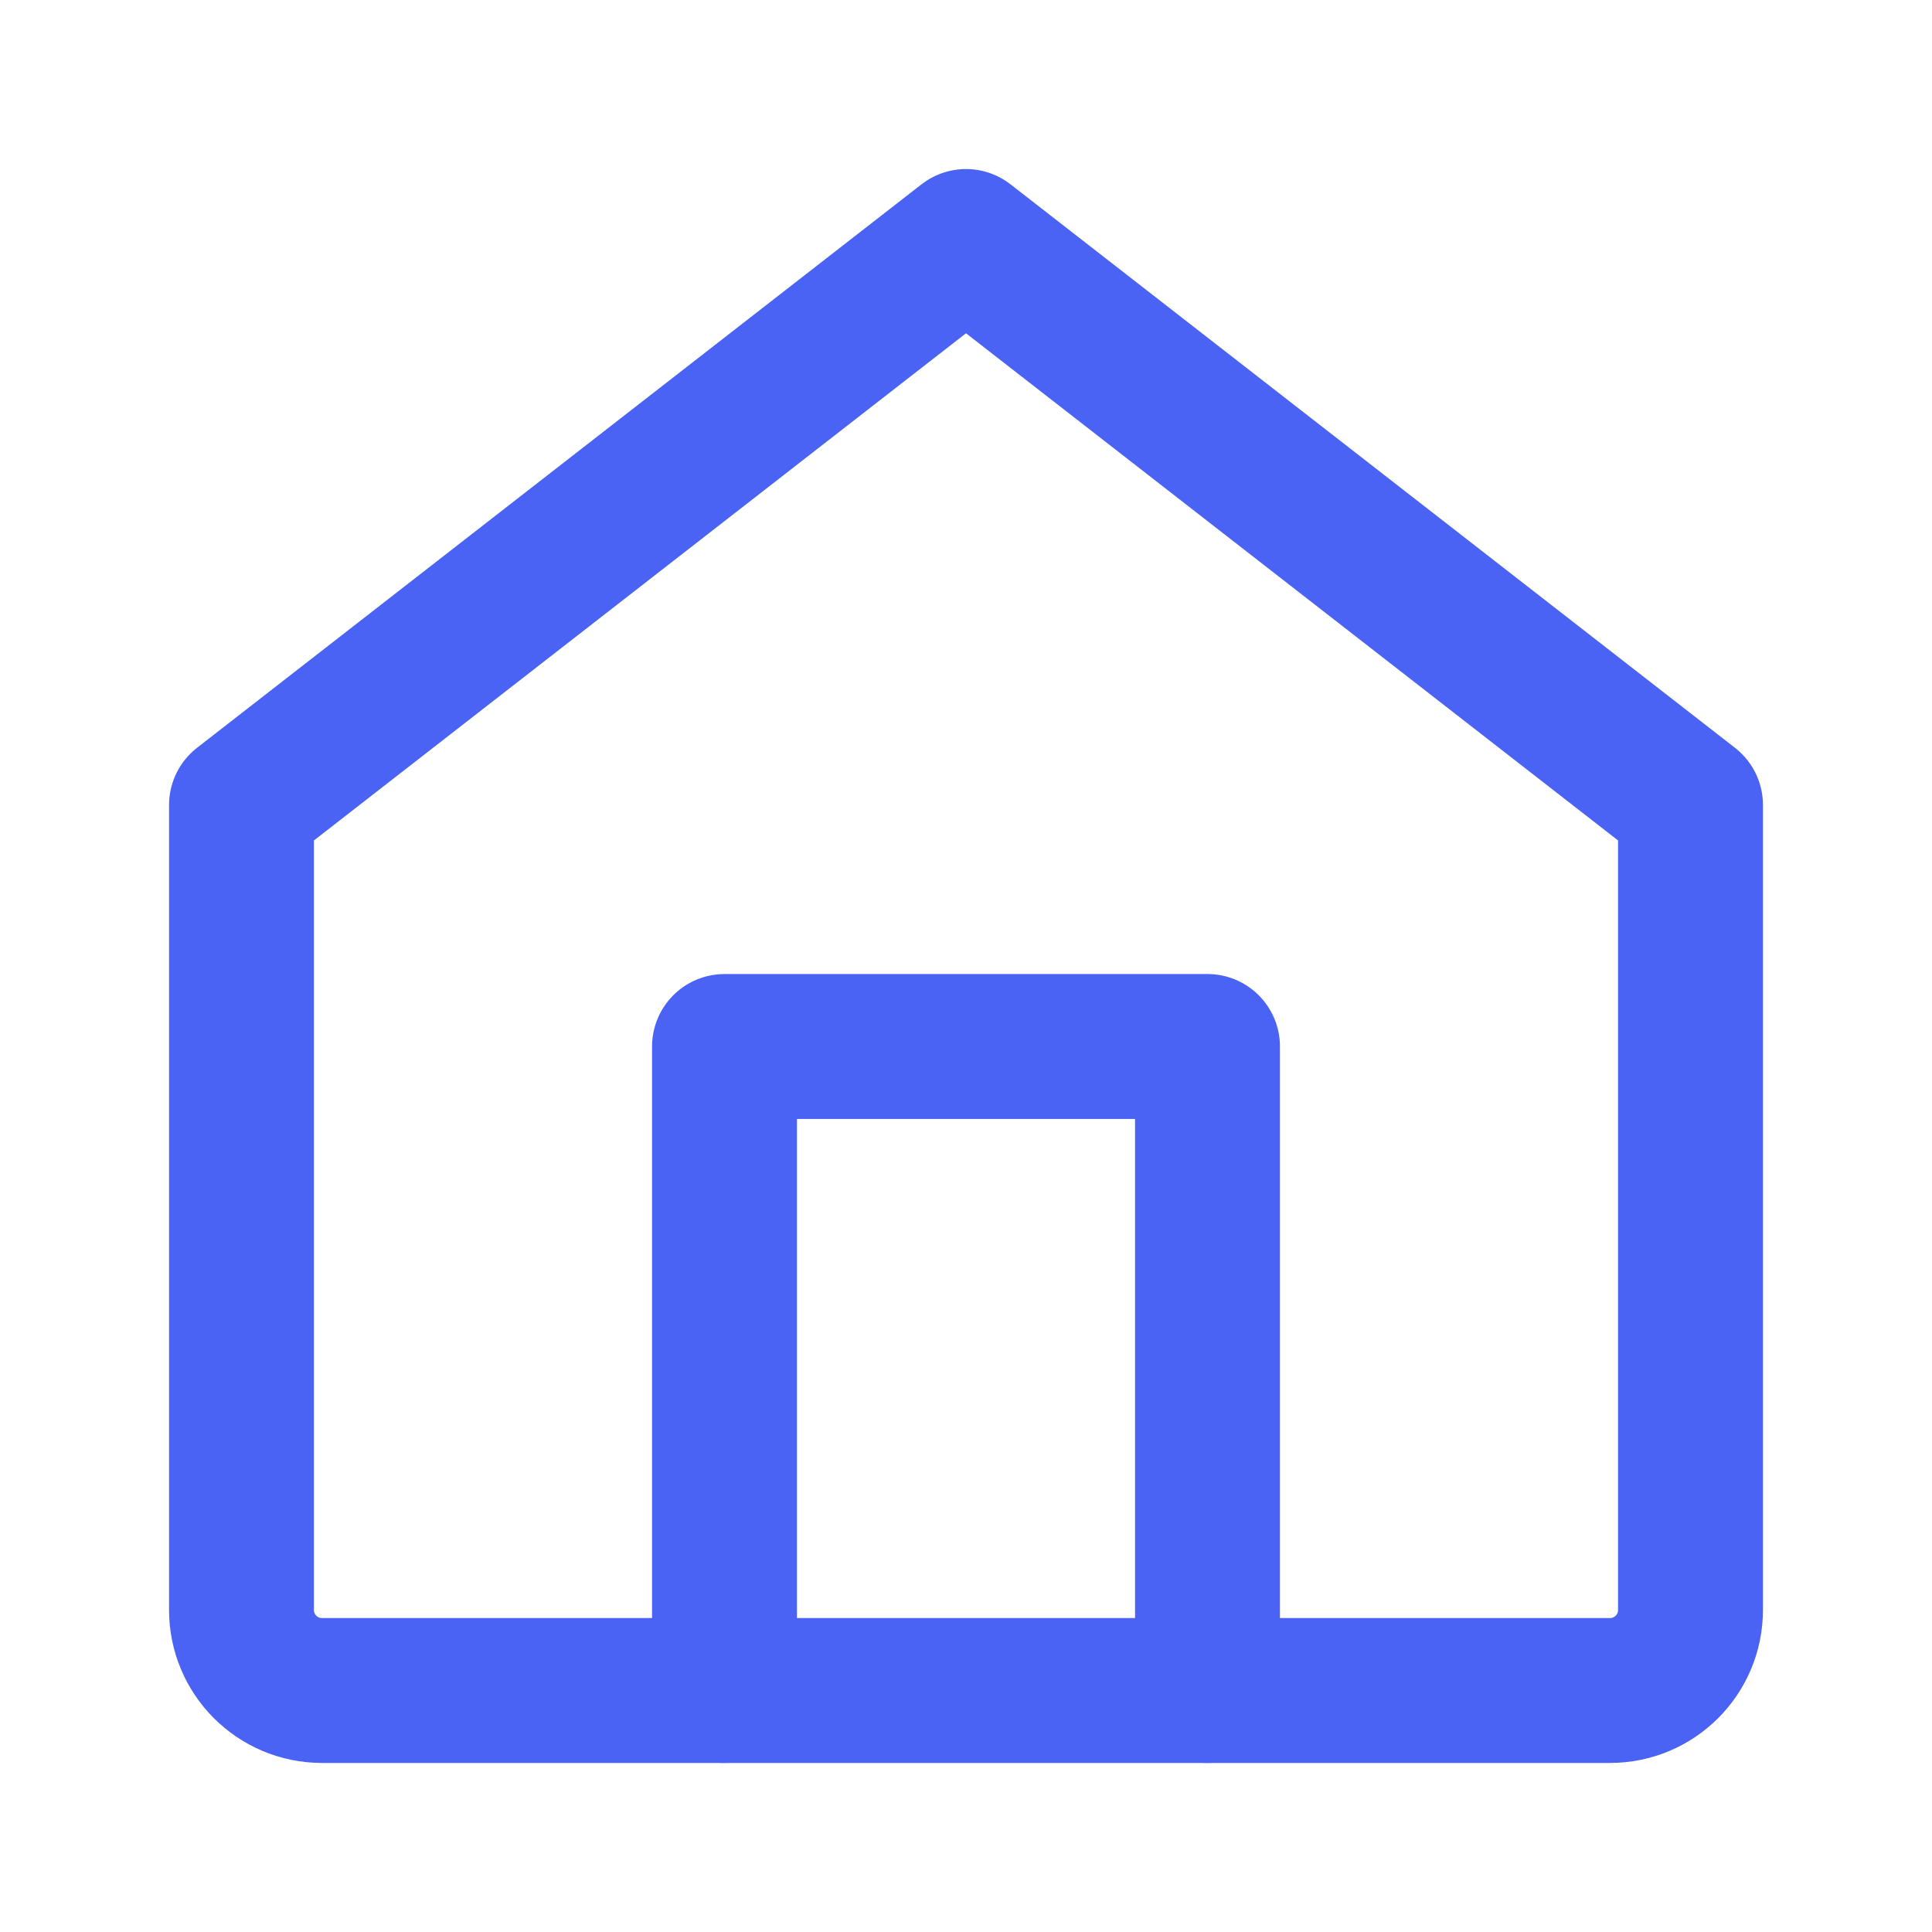
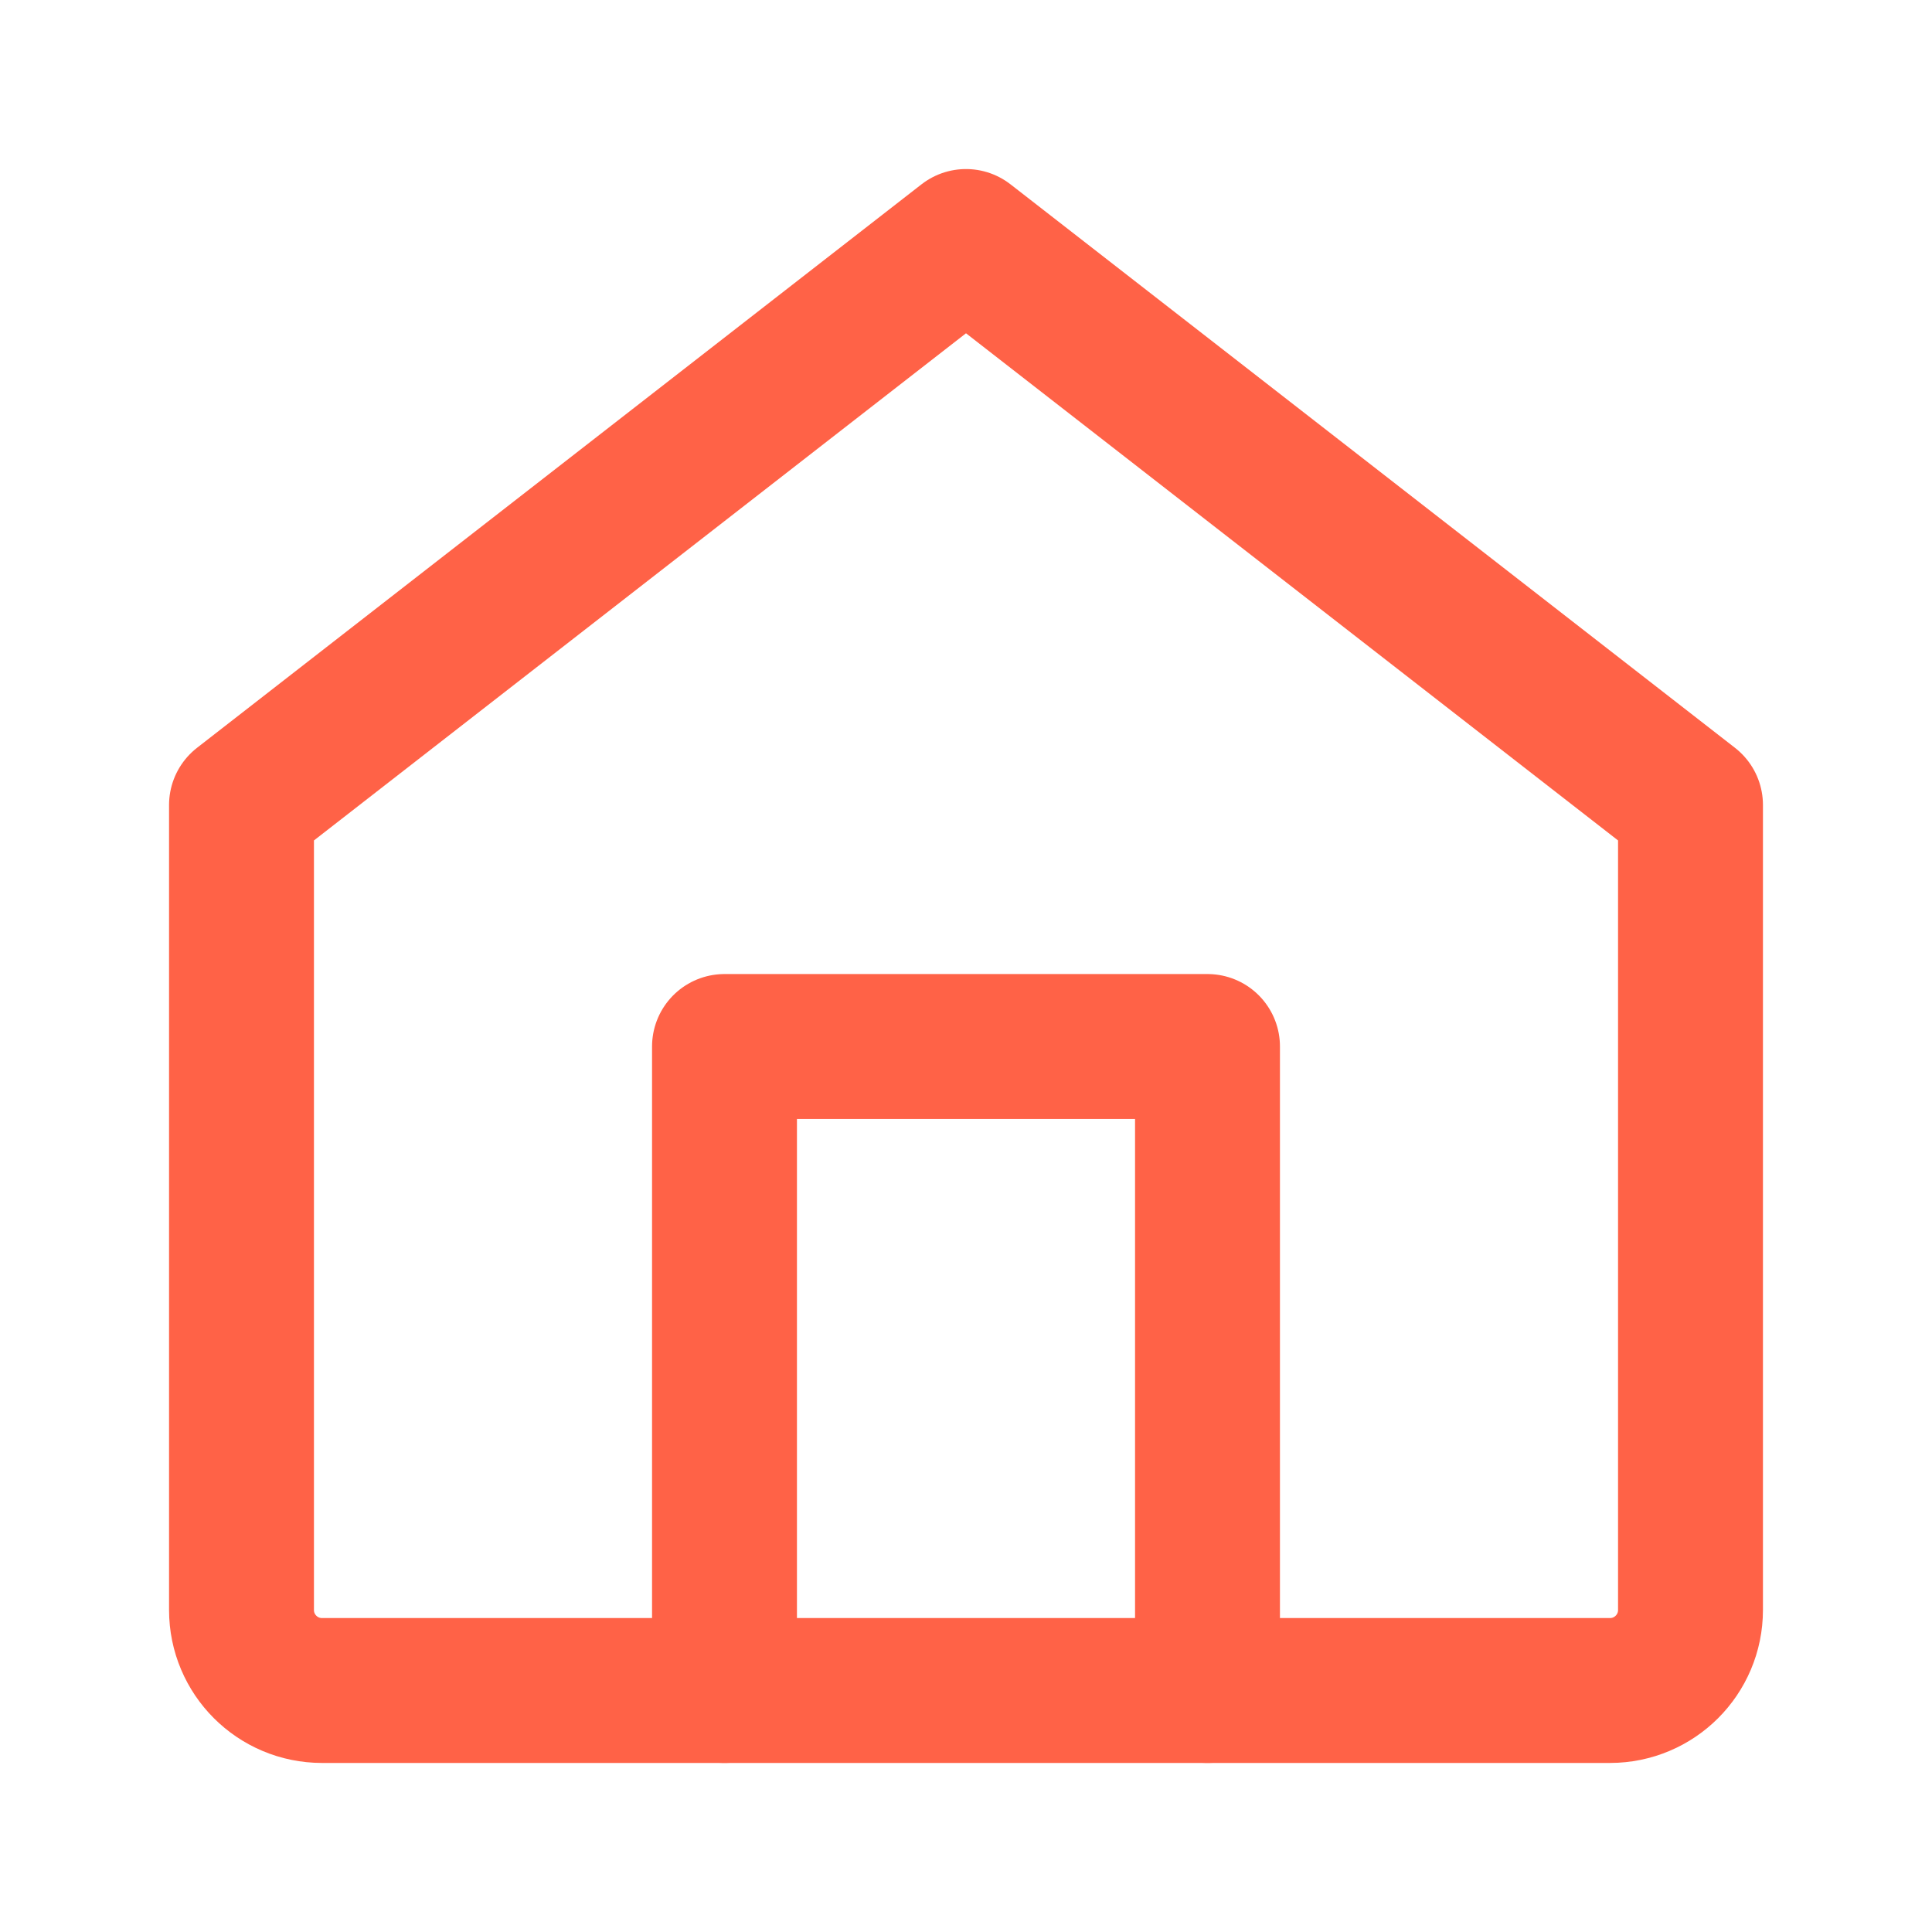
- <svg xmlns="http://www.w3.org/2000/svg" viewBox="0 0 24 24" fill="none" stroke="#4a63f4" stroke-width="1.8" stroke-linecap="round" stroke-linejoin="round">
+ <svg xmlns="http://www.w3.org/2000/svg" viewBox="0 0 24 24" fill="none" stroke="#ff6247" stroke-width="1.8" stroke-linecap="round" stroke-linejoin="round">
  <path d="m3 10 9-7 9 7v10a1 1 0 0 1-1 1H4a1 1 0 0 1-1-1z" />
  <path d="M9 21v-8h6v8" />
</svg>
